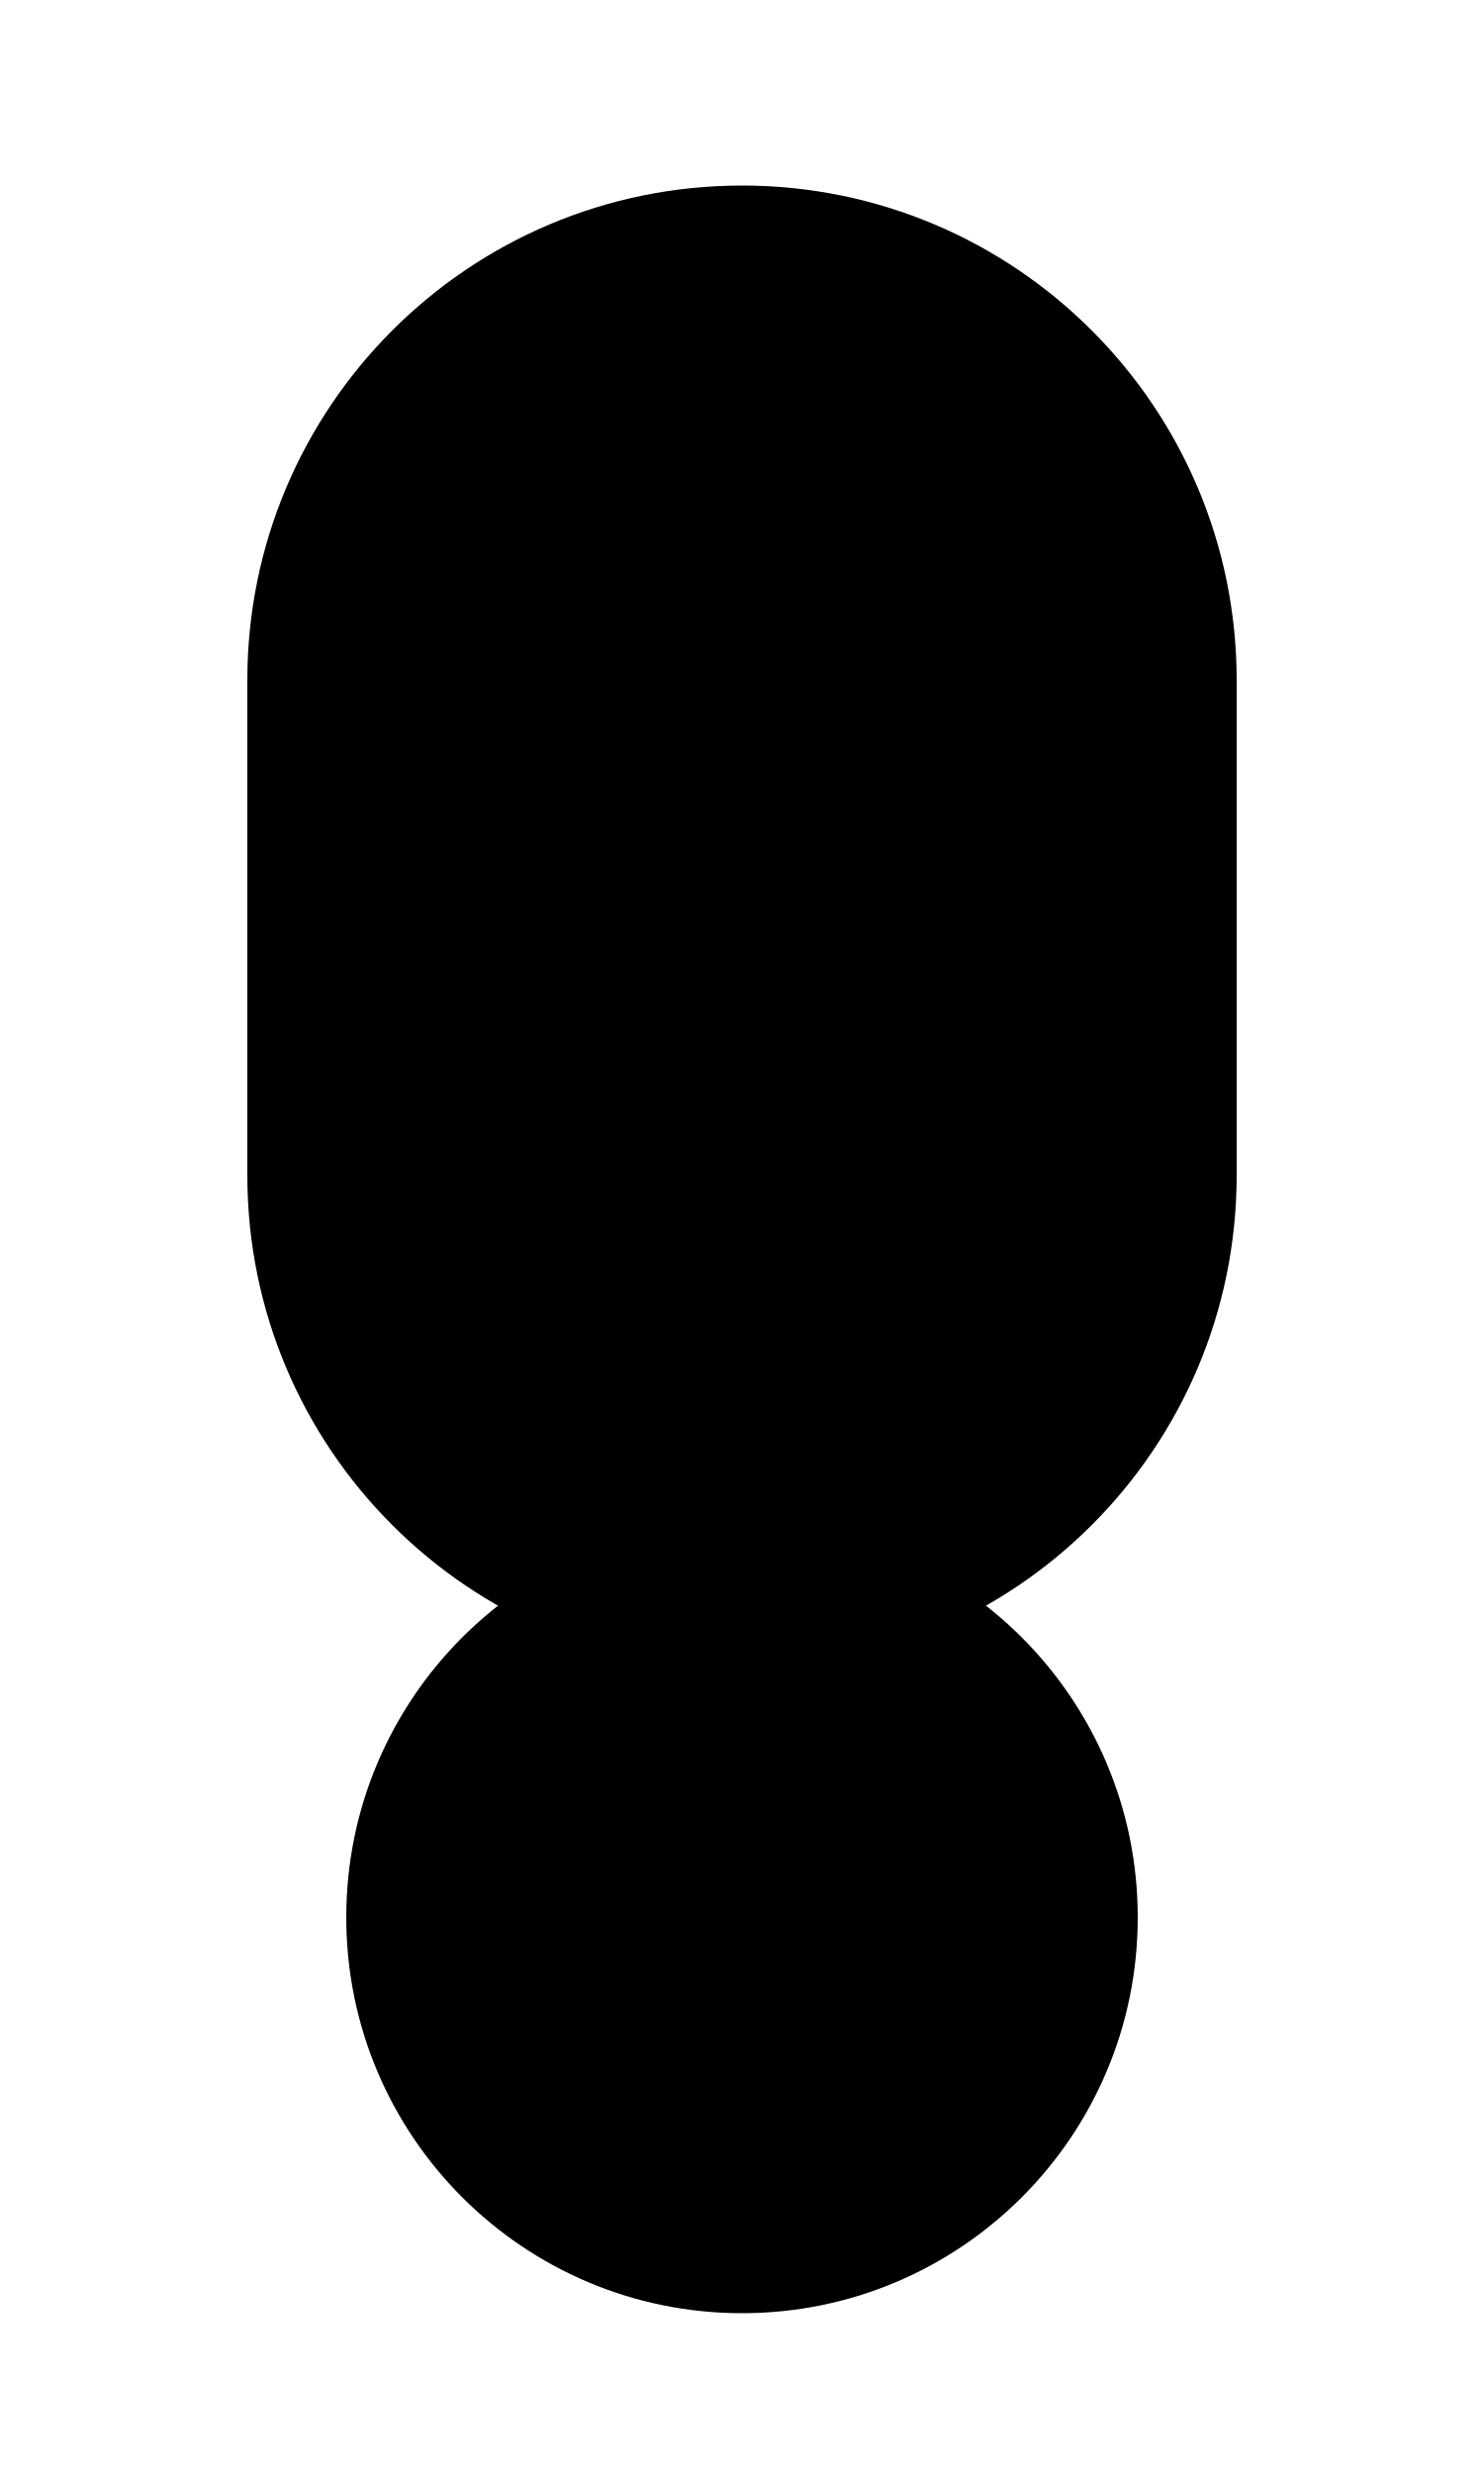
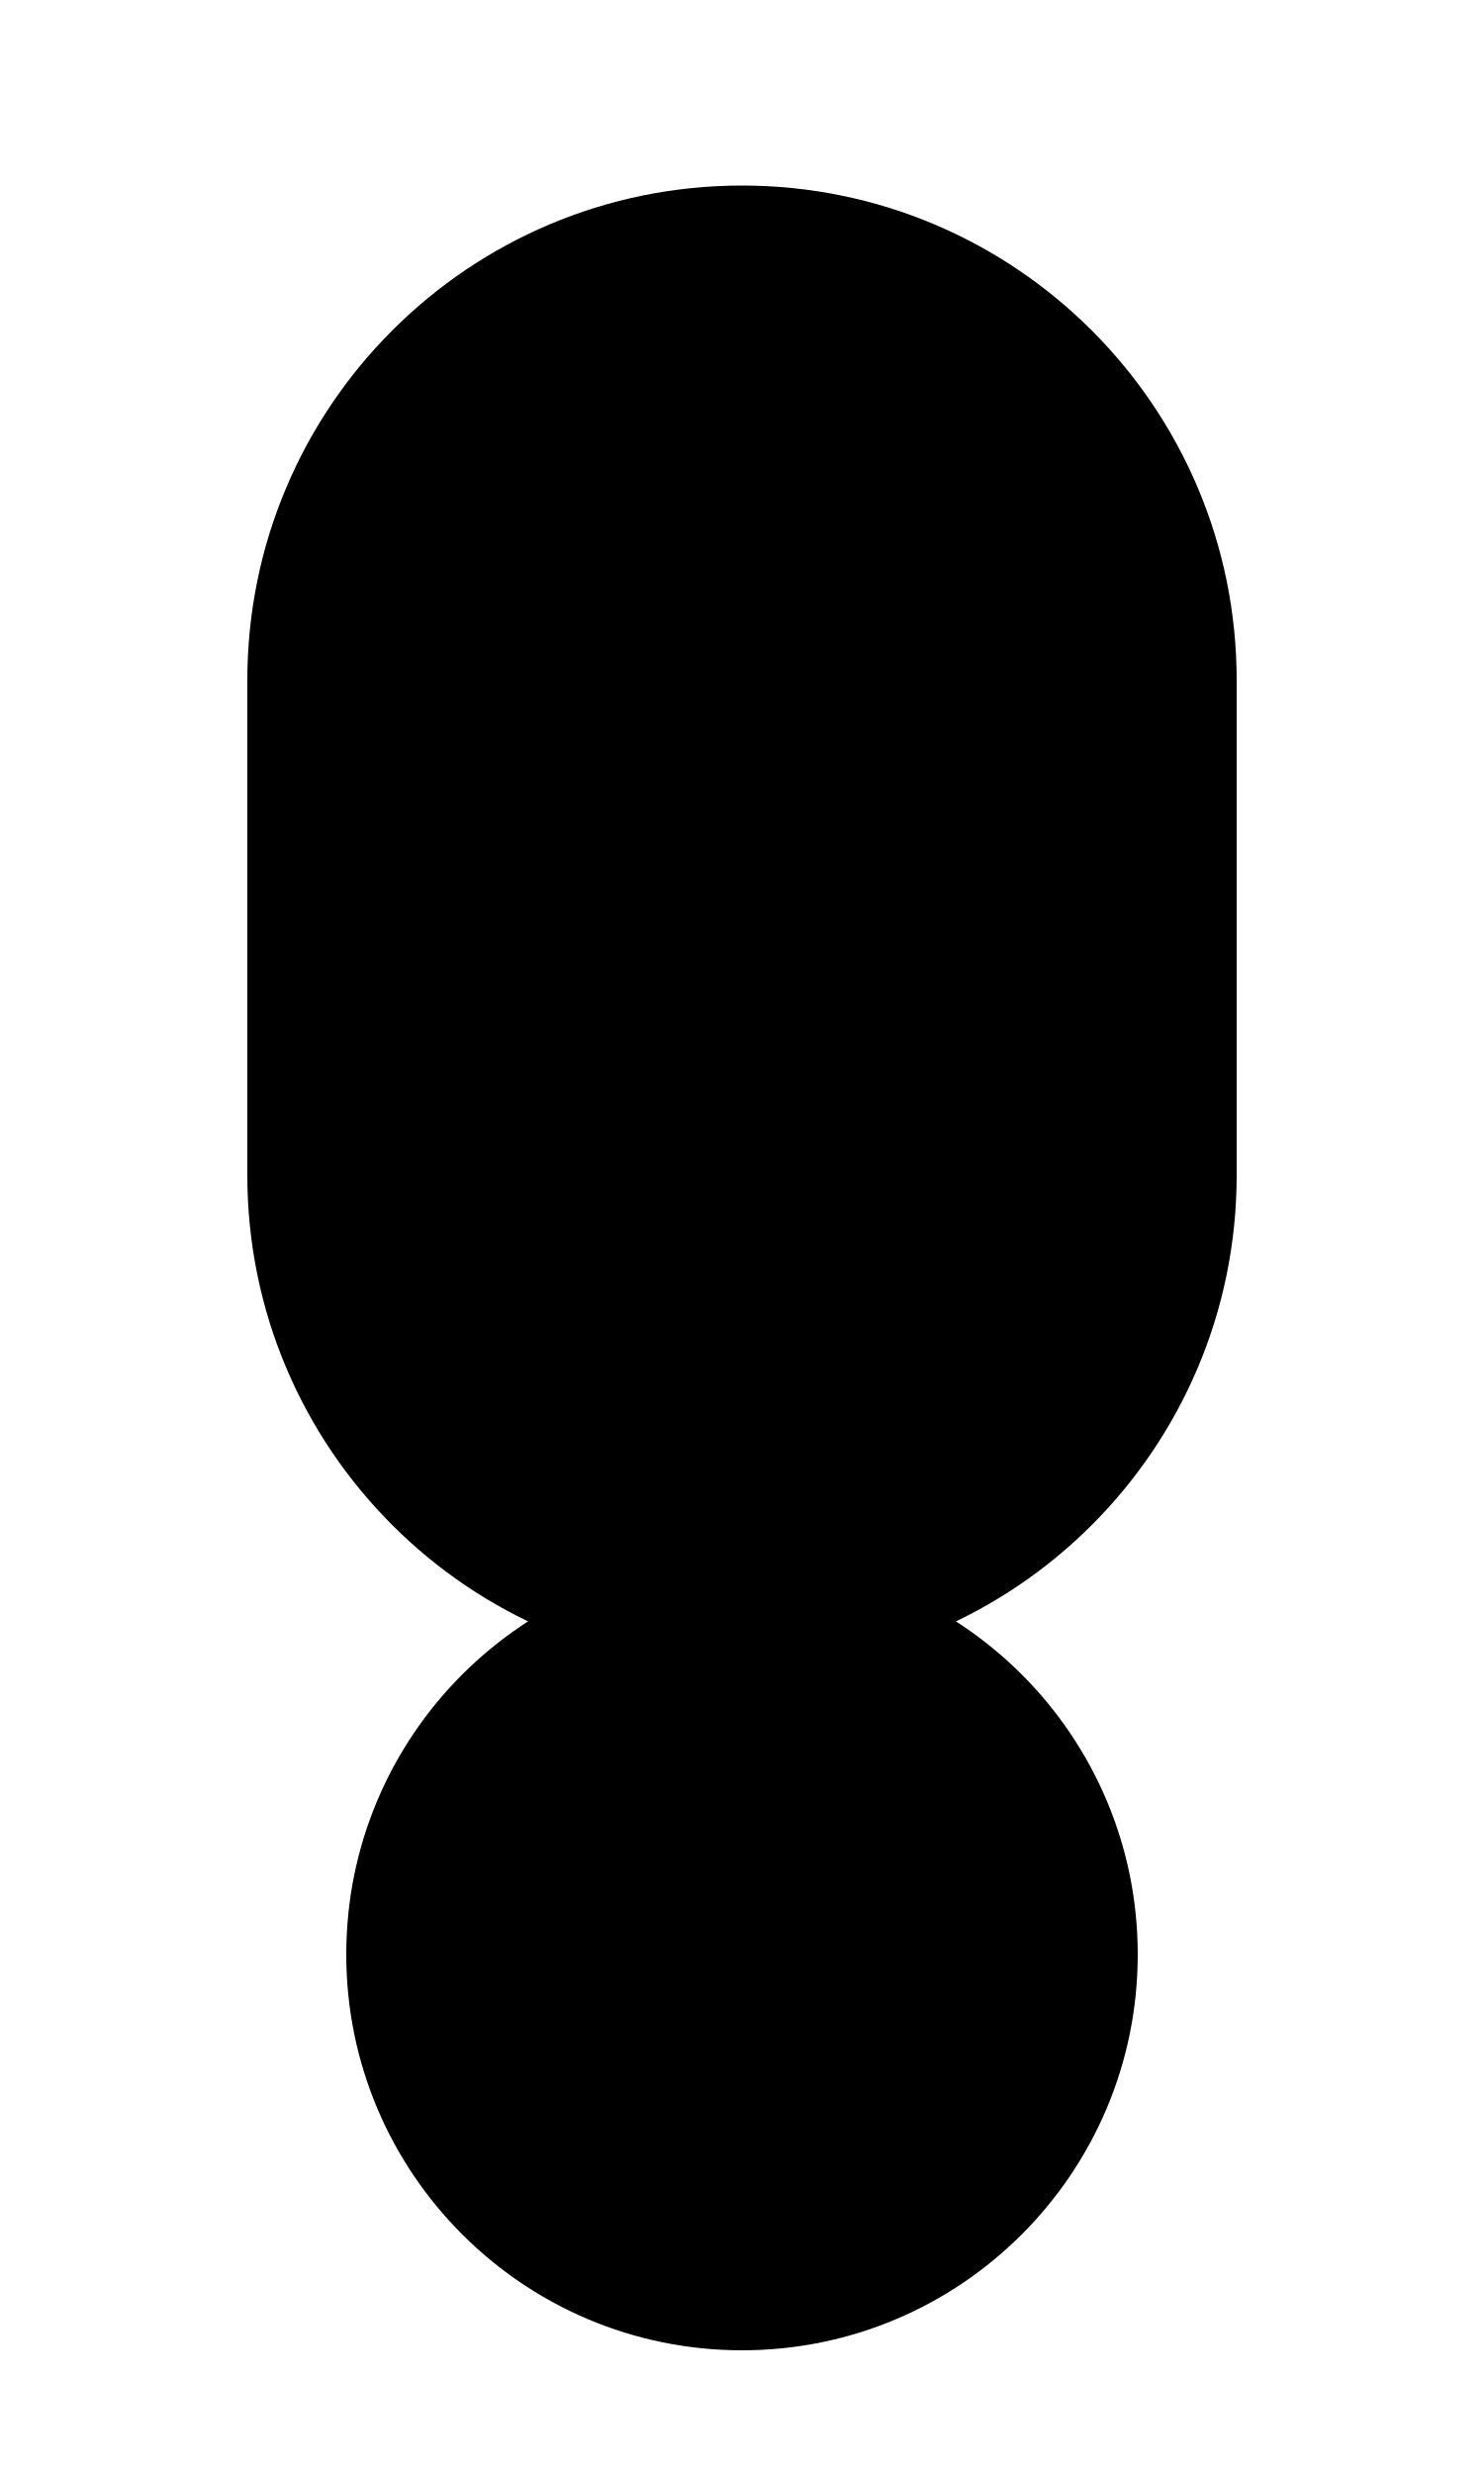
<svg xmlns="http://www.w3.org/2000/svg" viewBox="0 0 6 10" width="6" height="10">
  <rect class="f-chefShade s-outline" x="1" y="0.75" width="4" height="6" rx="2" stroke-width="1.5" stroke-linejoin="round" stroke-linecap="round" />
-   <circle class="f-skin s-outline" cx="3" cy="7.75" r="1.6" stroke-width="1.5" stroke-linejoin="round" stroke-linecap="round" />
+   <rect class="f-chefShade" x="1.6" y="5" width="2.8" height="1.2" rx="0.6" />
+   <circle class="f-skin s-outline" cx="3" cy="7.9" r="1.6" stroke-width="1.5" stroke-linejoin="round" stroke-linecap="round" />
</svg>
